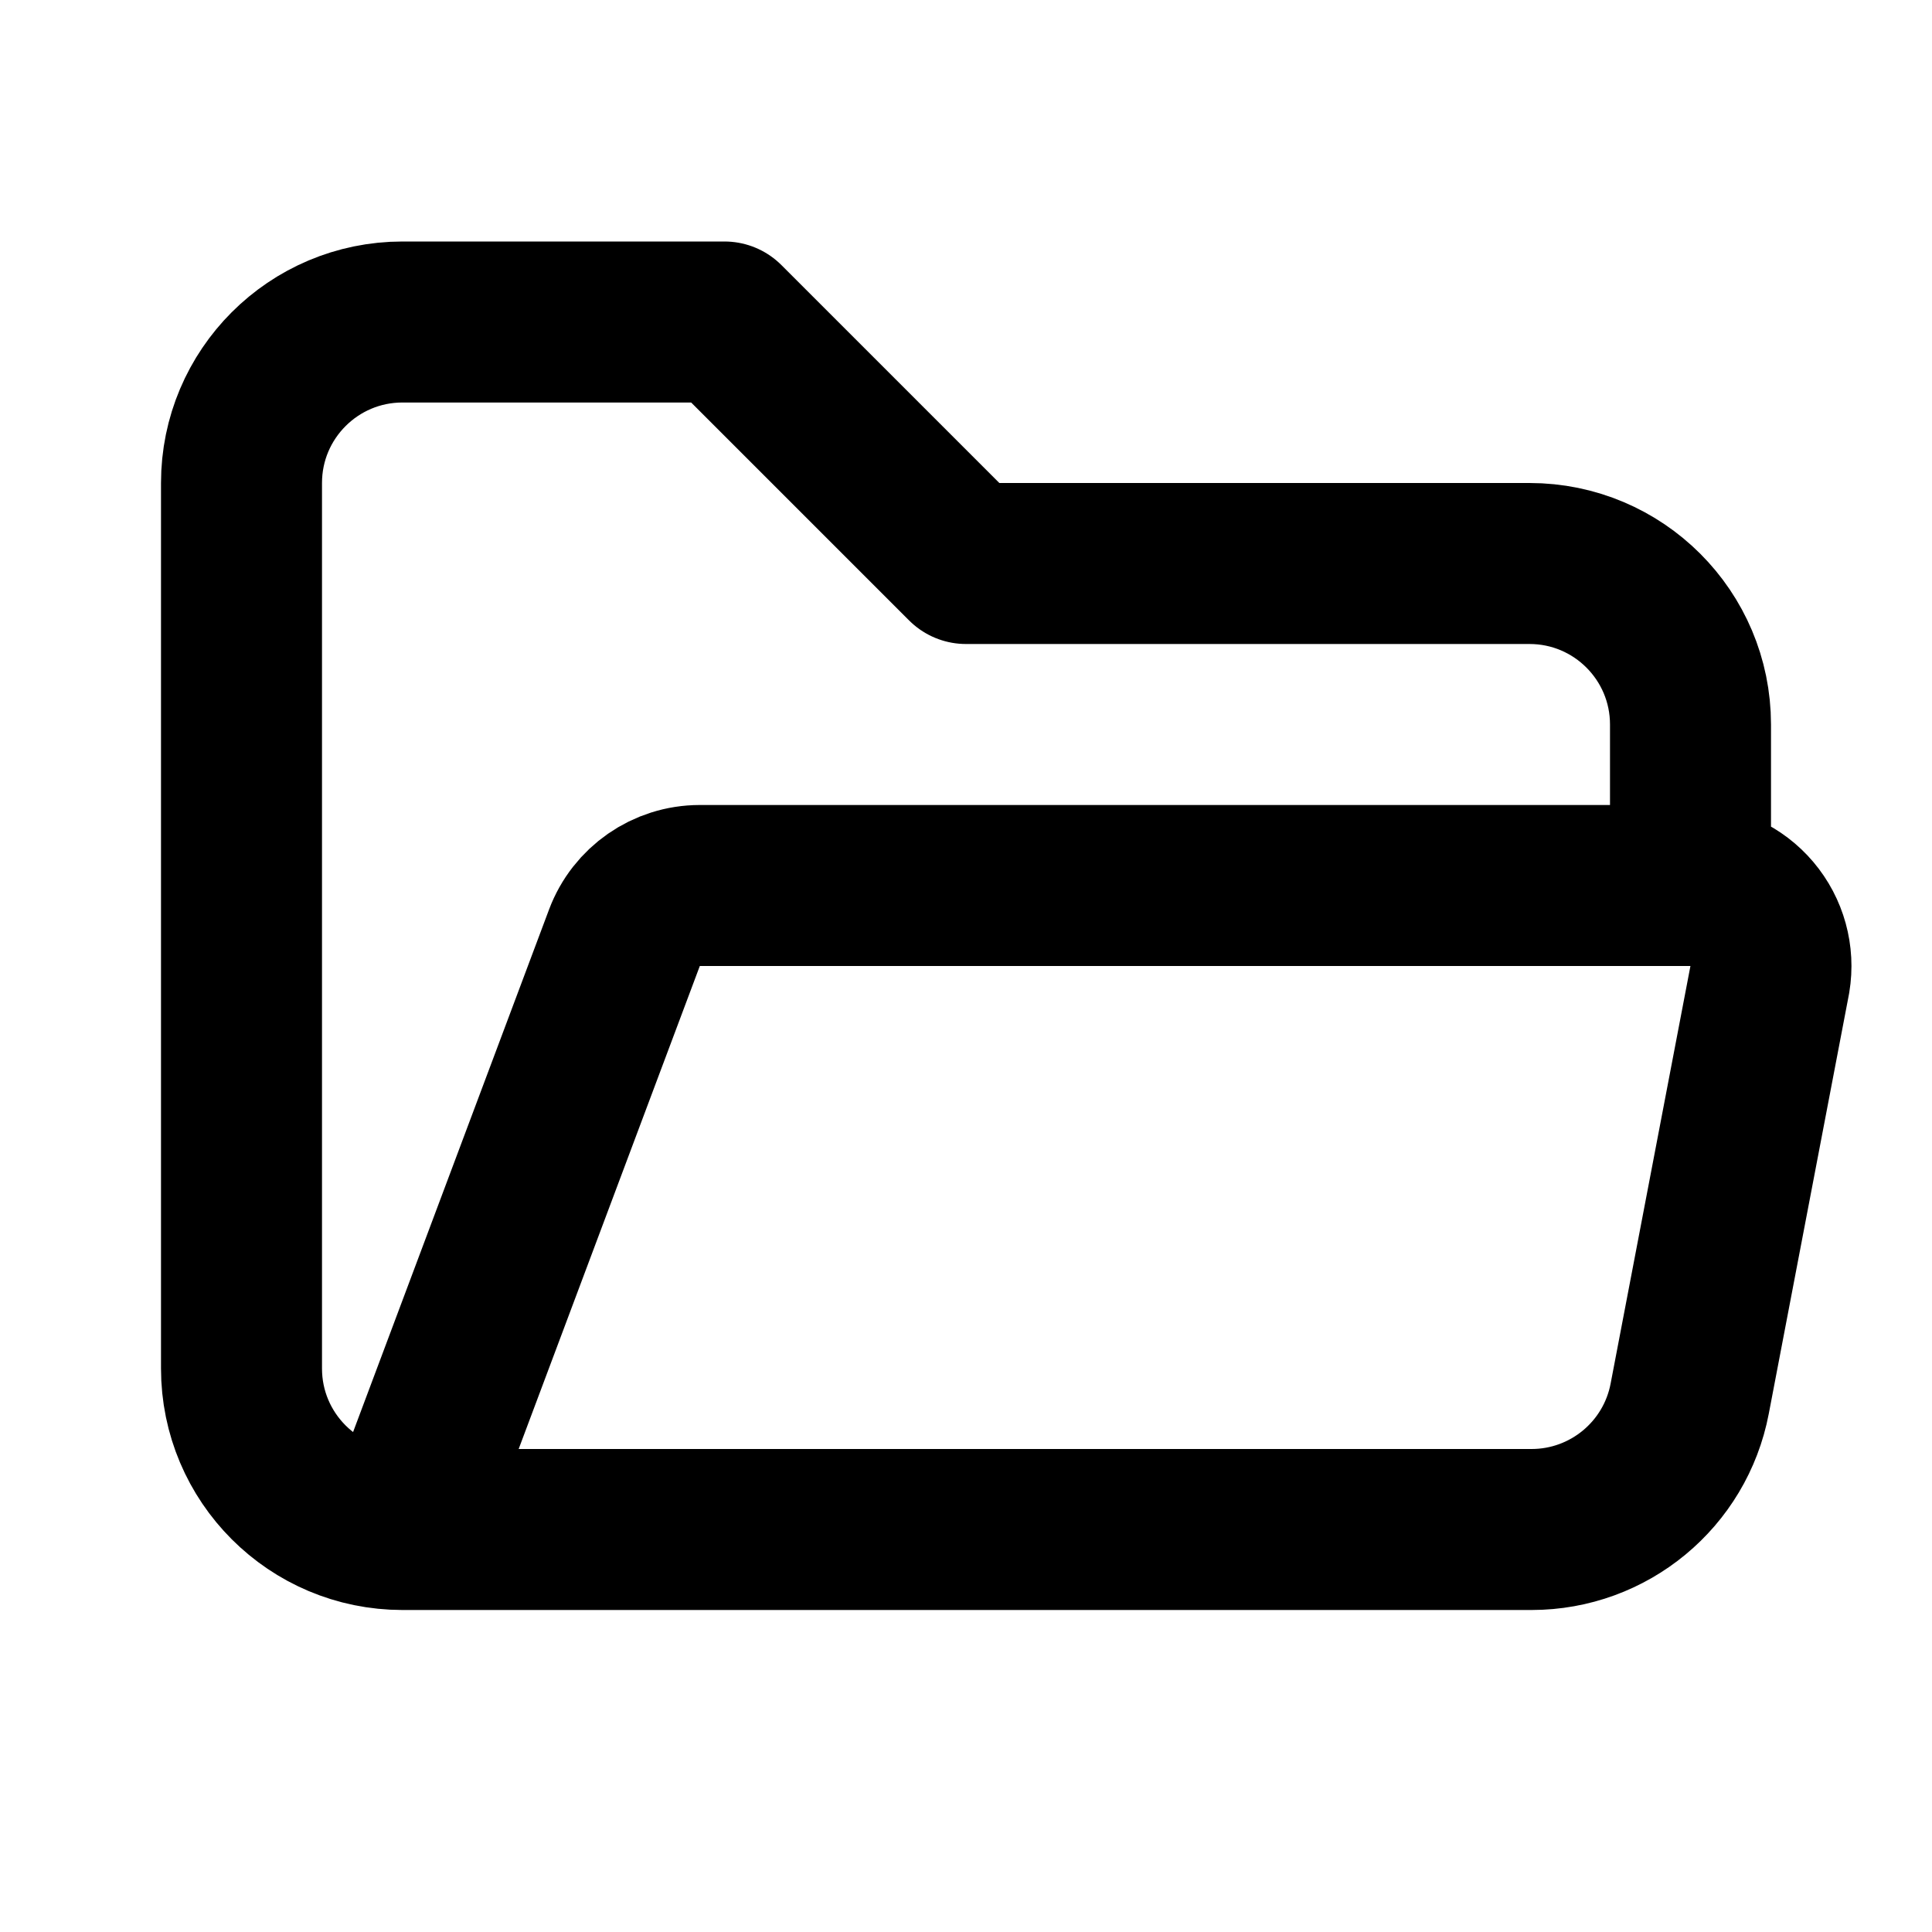
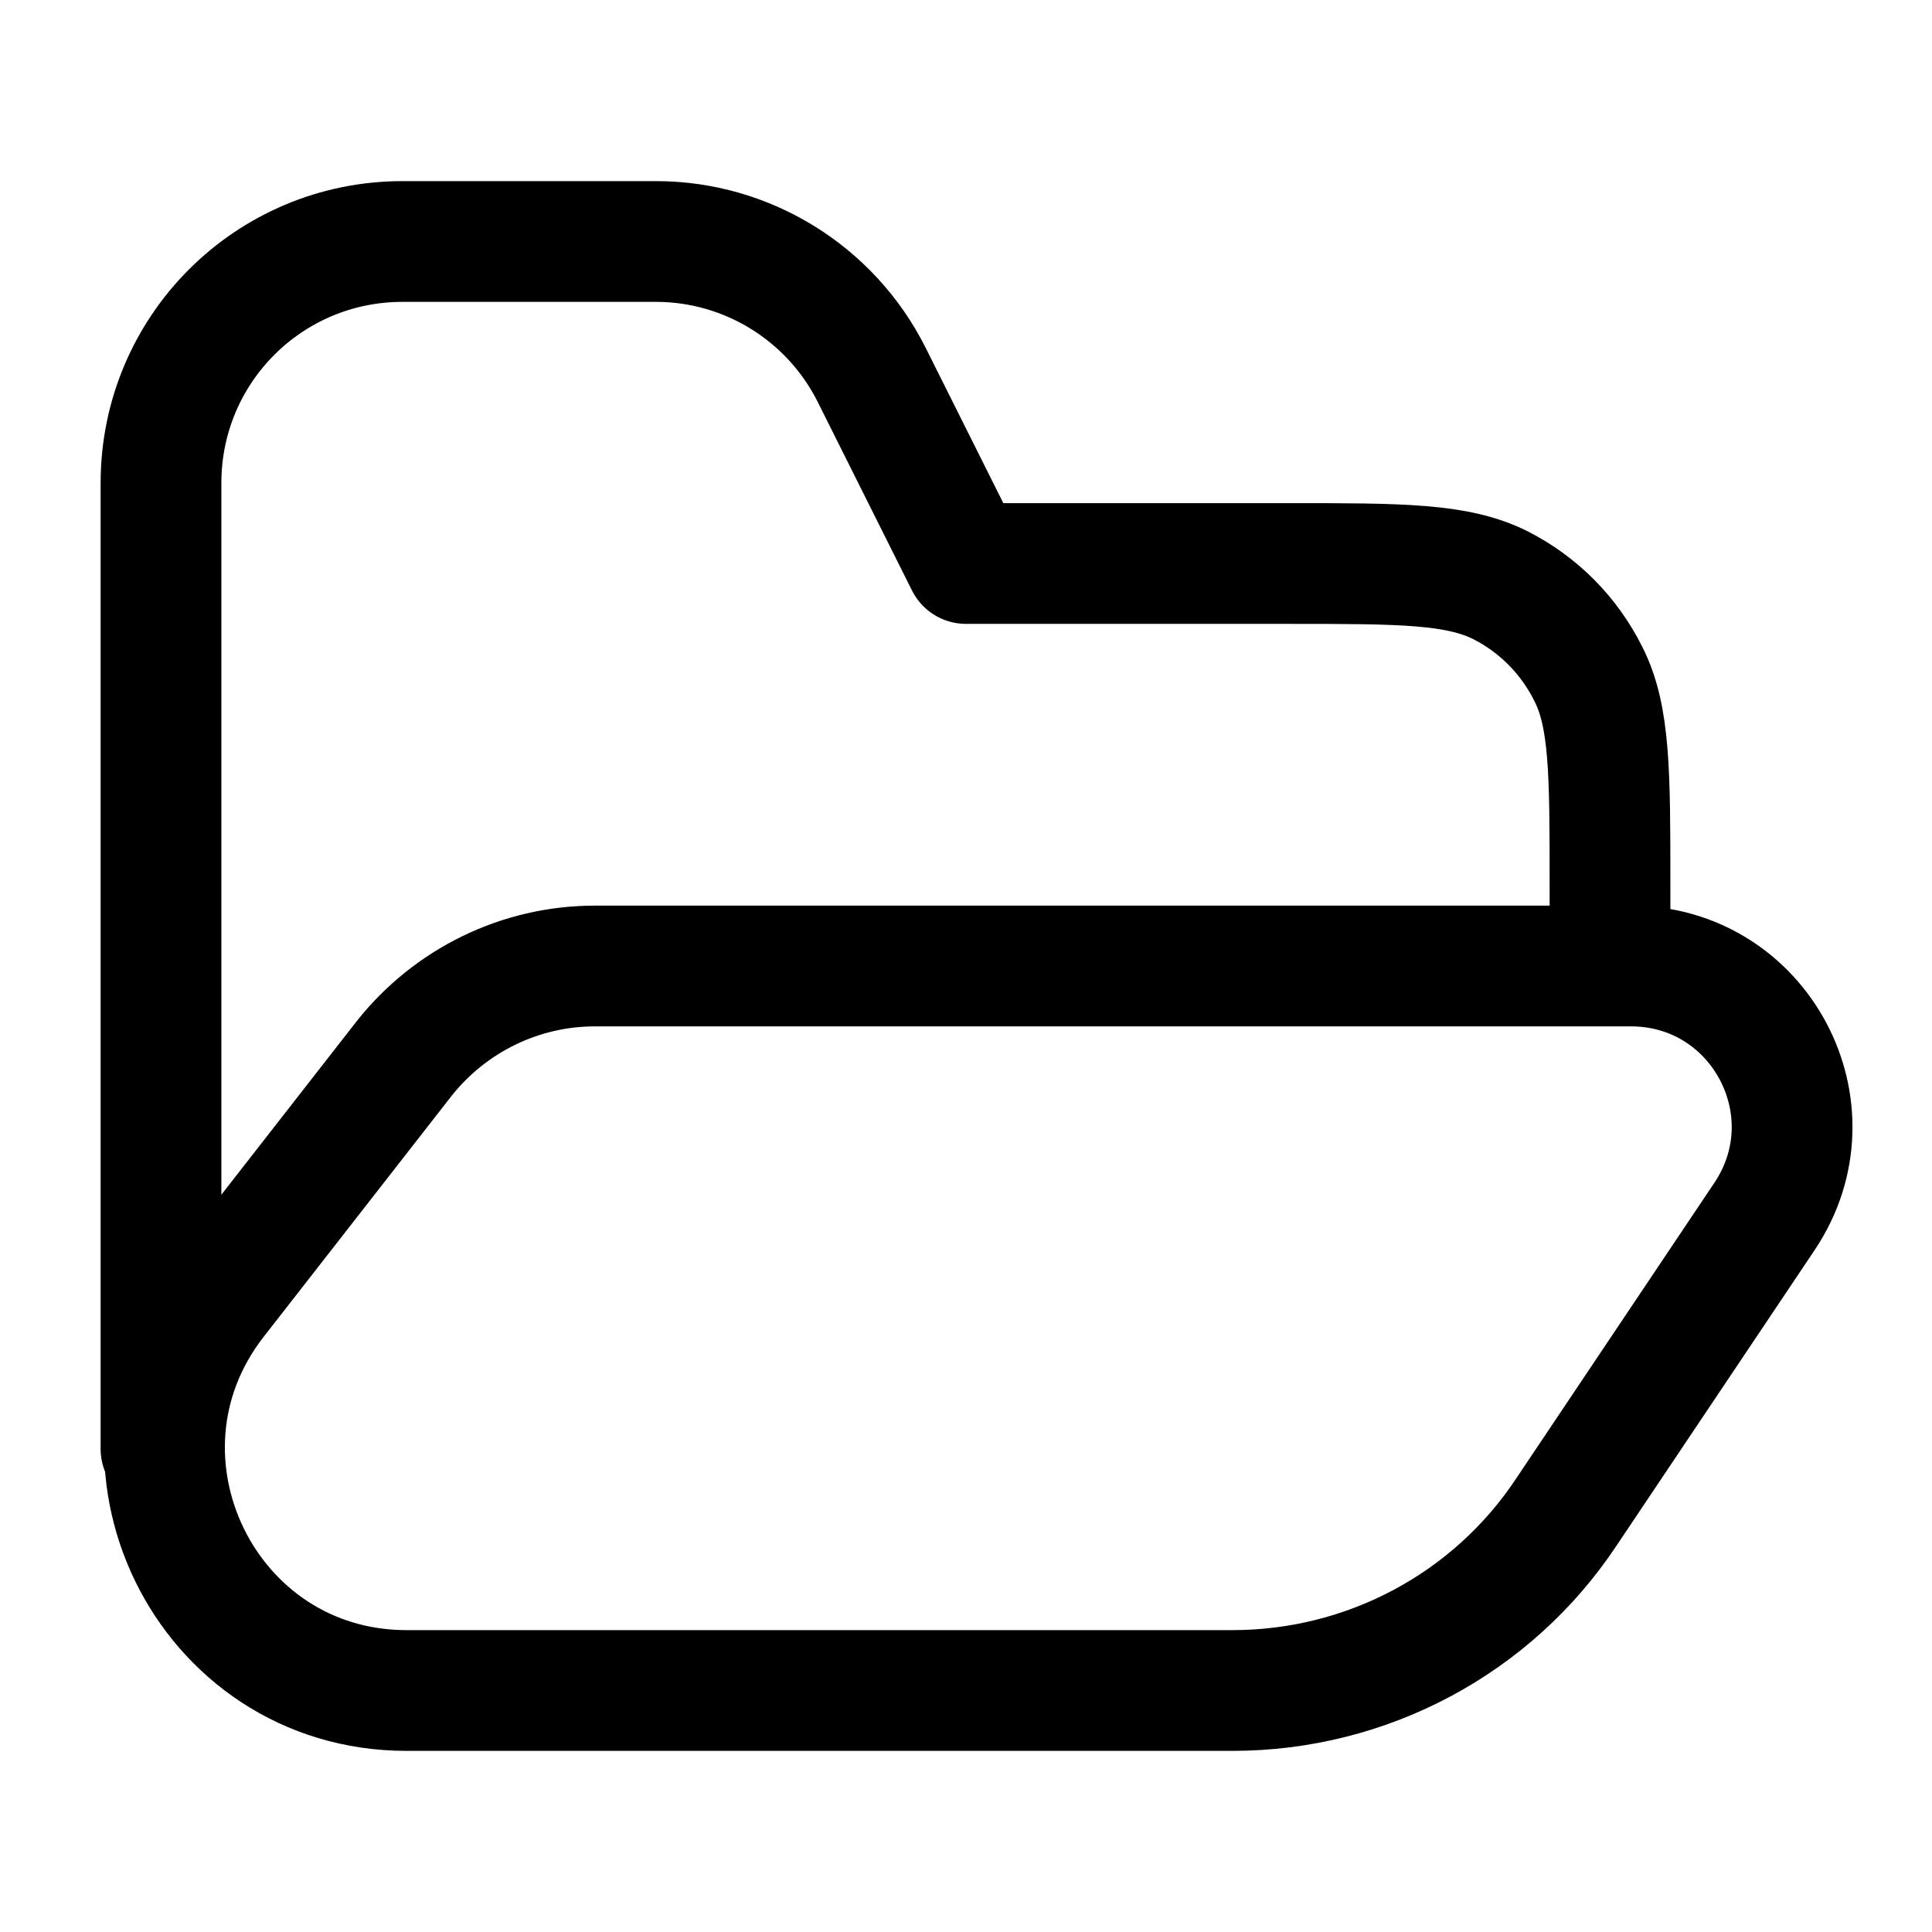
- <svg xmlns="http://www.w3.org/2000/svg" width="24" height="24" viewBox="0 0 24 24" fill="none" stroke="currentColor" stroke-width="2" stroke-linecap="round" stroke-linejoin="round" class="icon icon-tabler icons-tabler-outline icon-tabler-folder-open">
-   <path stroke="none" d="M0 0h24v24H0z" fill="none" />
-   <path d="M5 19l2.757 -7.351a1 1 0 0 1 .936 -.649h12.307a1 1 0 0 1 .986 1.164l-.996 5.211a2 2 0 0 1 -1.964 1.625h-14.026a2 2 0 0 1 -2 -2v-11a2 2 0 0 1 2 -2h4l3 3h7a2 2 0 0 1 2 2v2" />
+ <svg xmlns="http://www.w3.org/2000/svg" viewBox="0 0 24 24" width="24" height="24" fill="none" stroke="currentColor" stroke-width="1.5">
+   <path d="M2 18V7.55C2 7.13 2 6.58 2 6C2 4.34 3.34 3 5 3L8.15 3C9.28 3 10.32 3.64 10.83 4.66L12 7H16C17.4 7 18.1 7 18.64 7.27C19.11 7.51 19.49 7.89 19.73 8.37C20 8.9 20 9.6 20 11C20 12.4 20 11.08 20 11.08" stroke-linecap="round" stroke-linejoin="round" />
+   <path d="M5.02 13.15C5.59 12.43 6.46 12 7.39 12H20.26C21.86 12 22.81 13.78 21.92 15.11L19.46 18.78C18.54 20.17 16.98 21 15.31 21H5.05C2.55 21 1.15 18.12 2.68 16.15L5.02 13.15Z" />
</svg>
